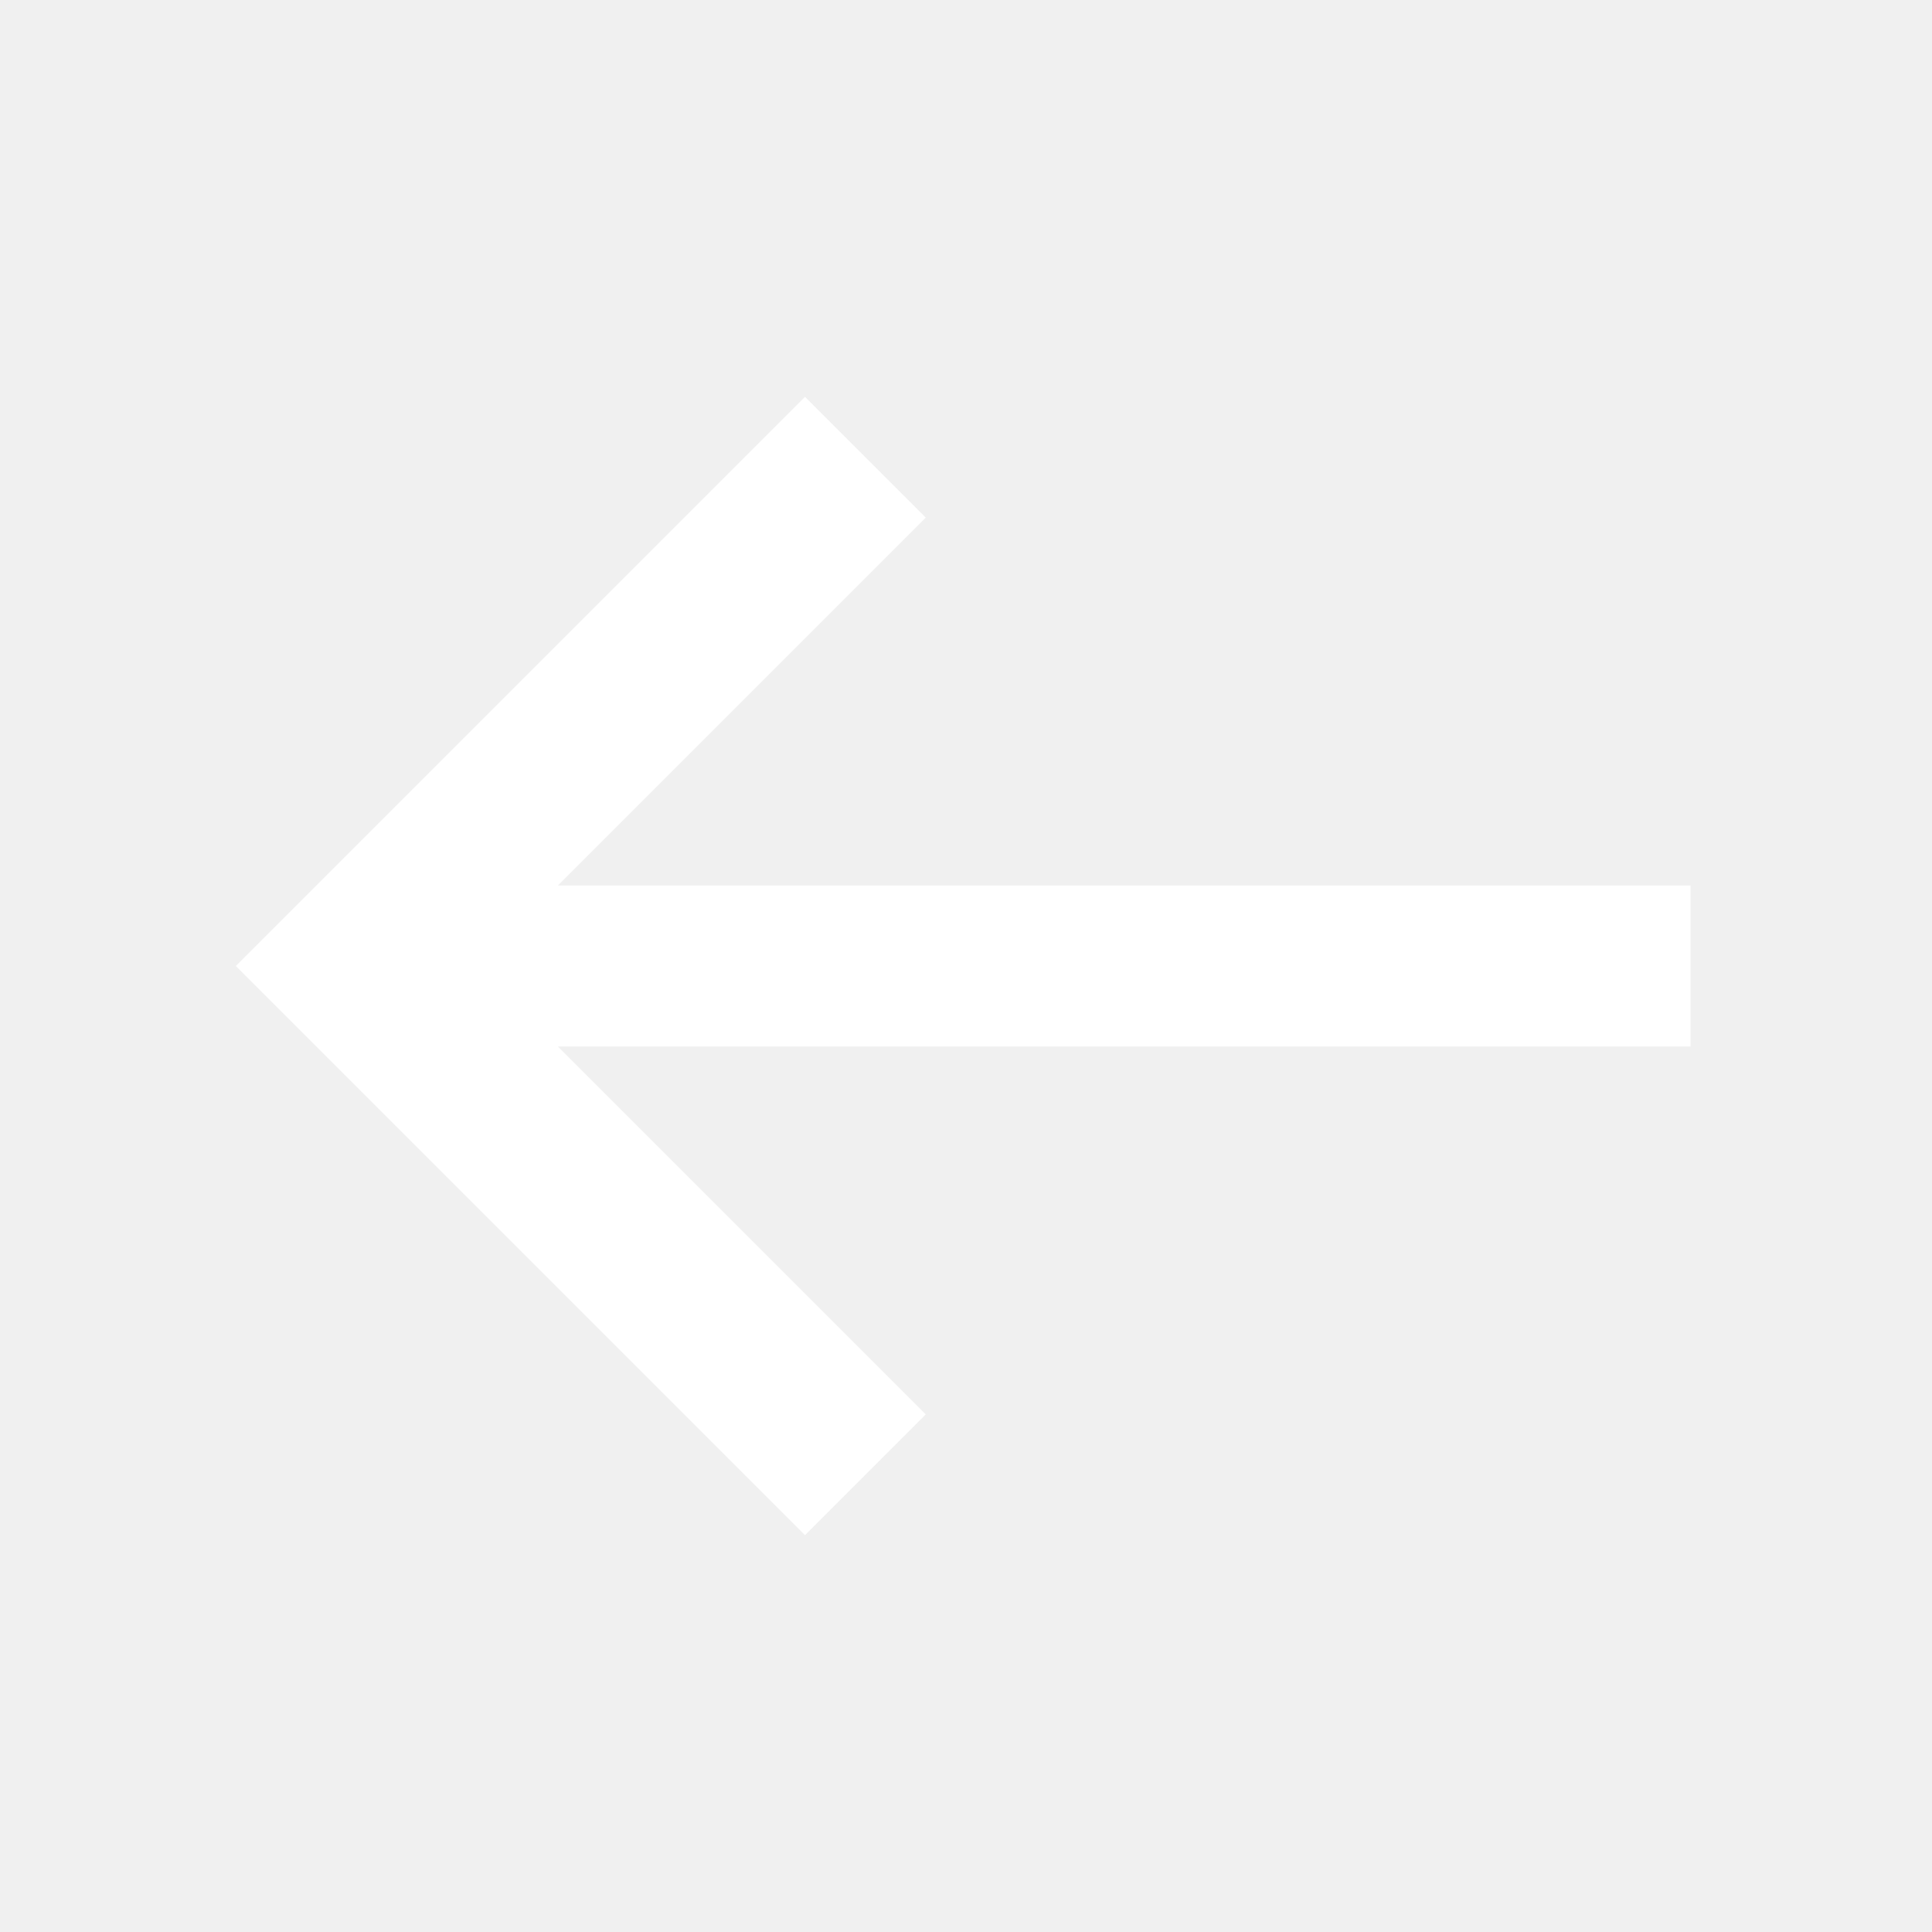
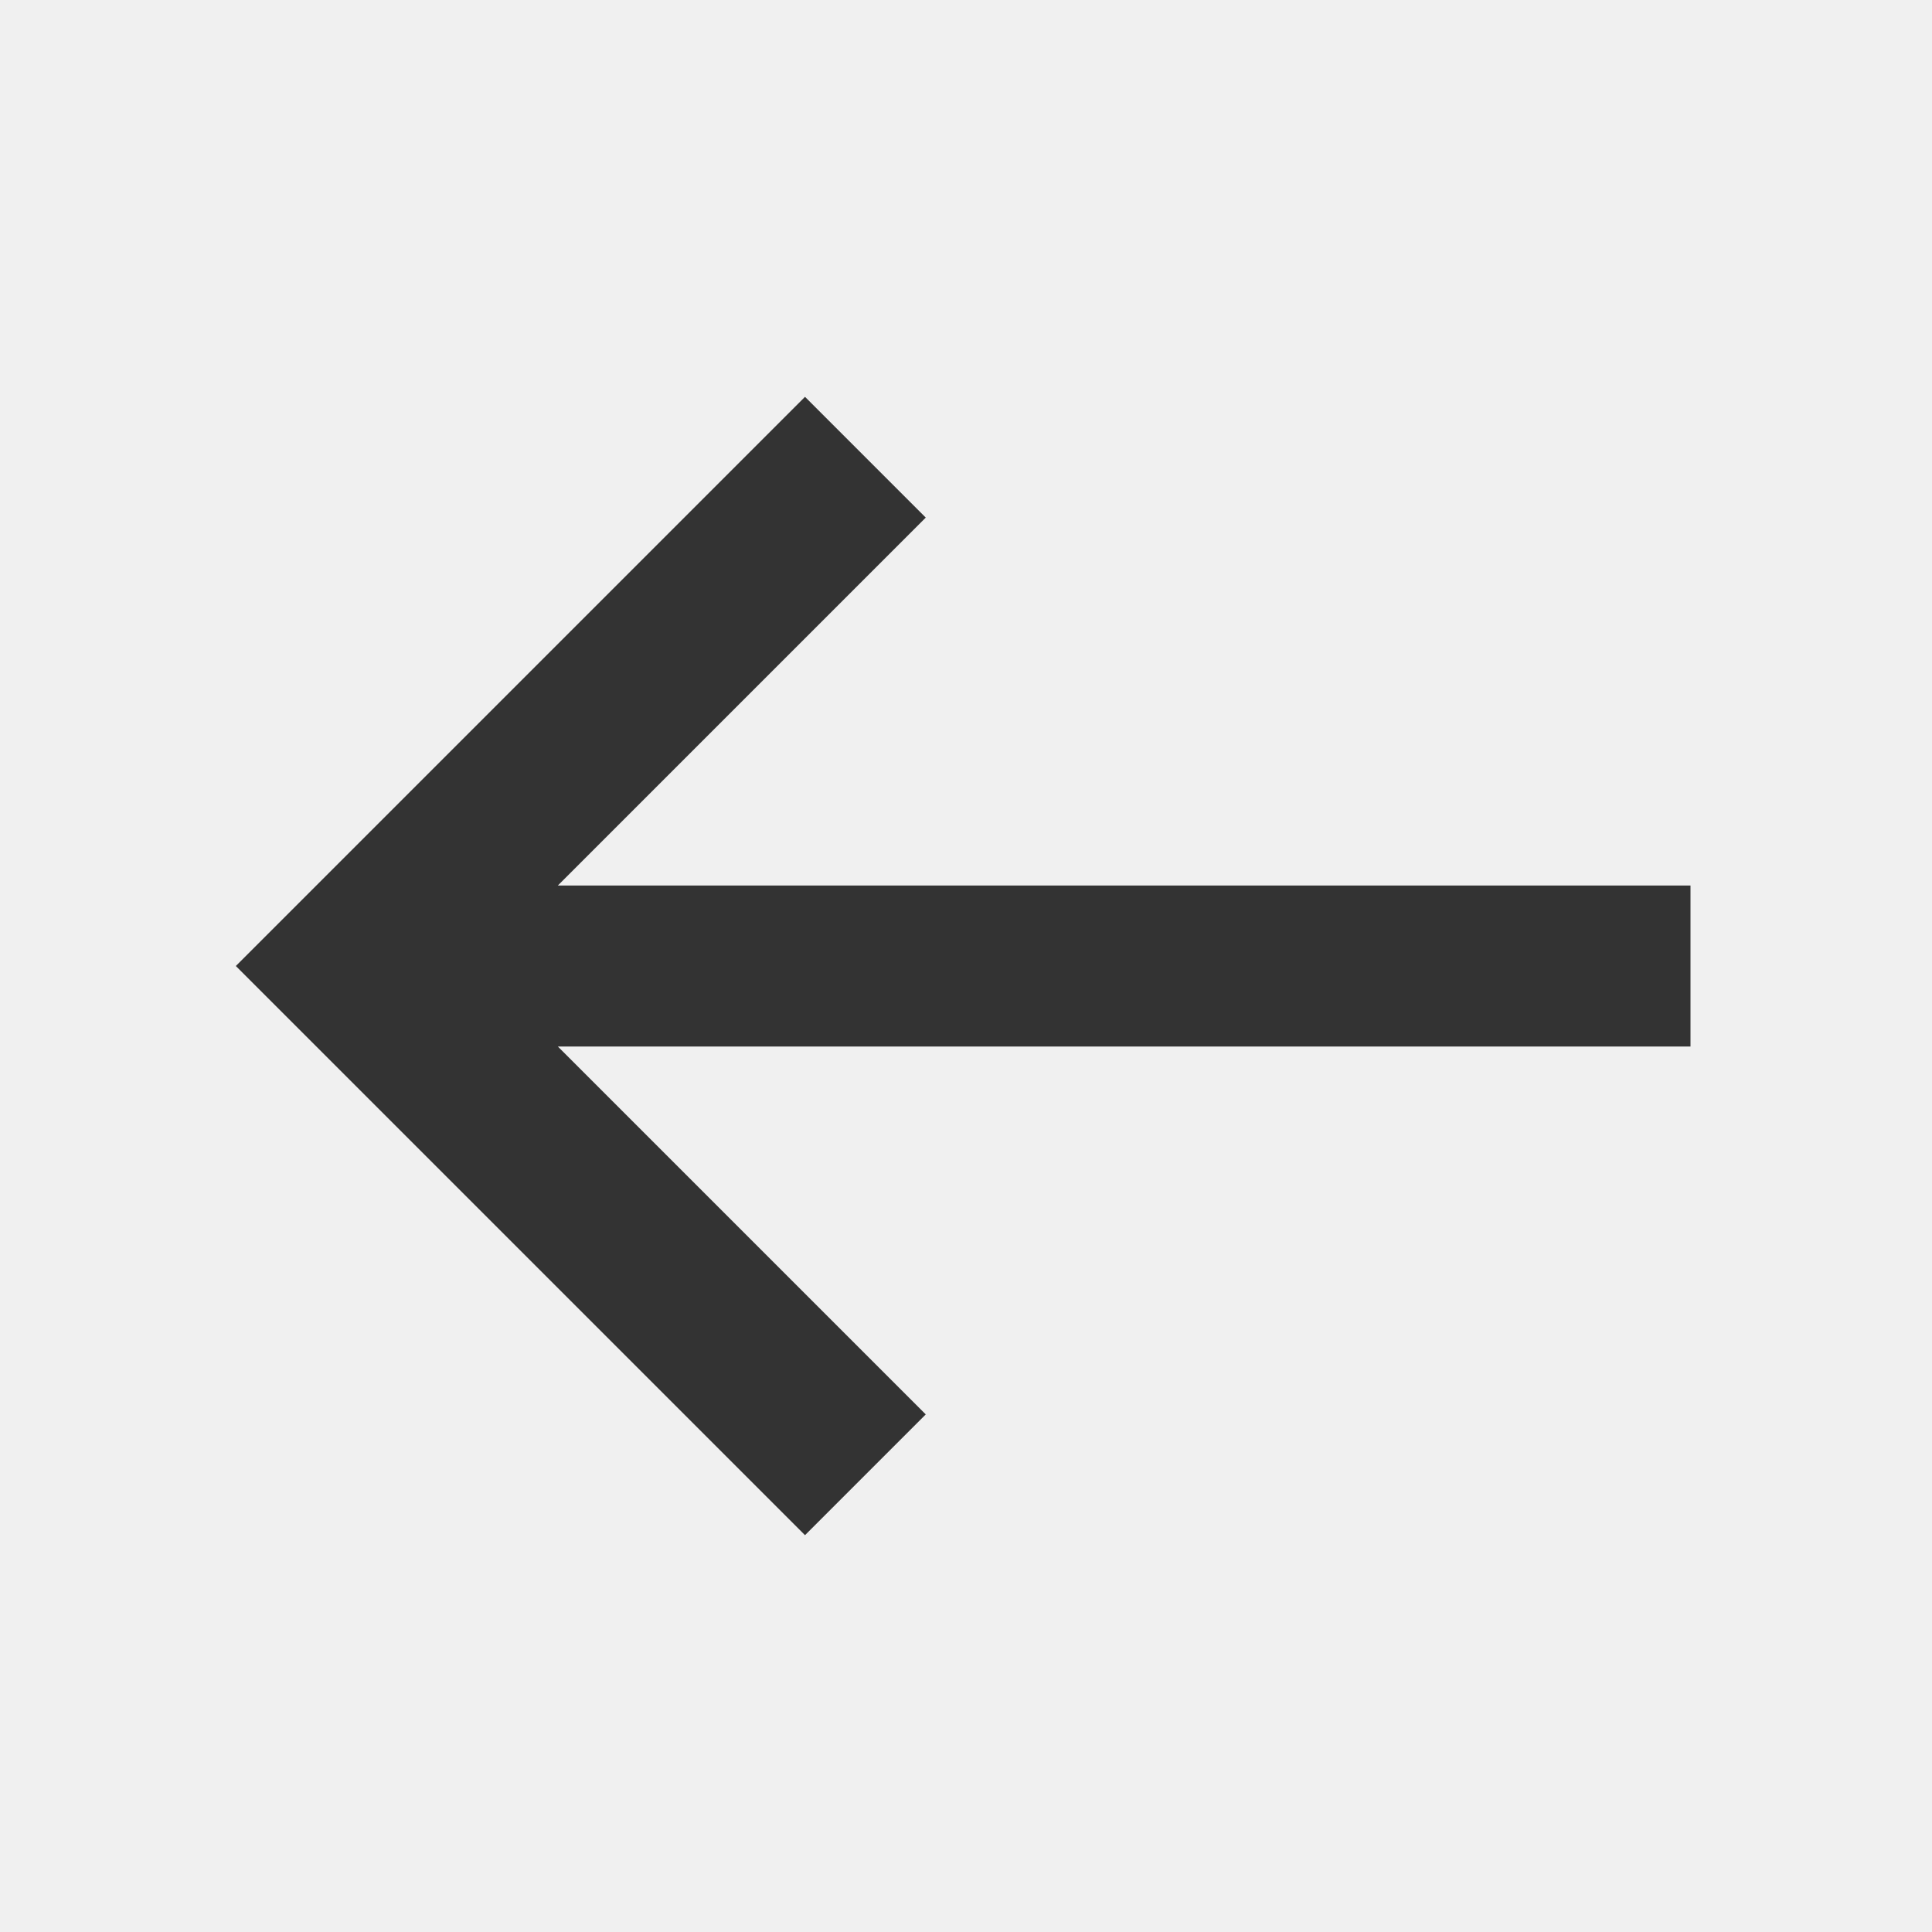
- <svg xmlns="http://www.w3.org/2000/svg" x="0px" y="0px" width="50" height="50" viewBox="0 0 226 226" style=" fill:#000000;">
+ <svg xmlns="http://www.w3.org/2000/svg" x="0px" y="0px" width="24" height="24" viewBox="0 0 172 172" style=" fill:#000000;">
  <g fill="none" fill-rule="nonzero" stroke="none" stroke-width="1" stroke-linecap="butt" stroke-linejoin="miter" stroke-miterlimit="10" stroke-dasharray="" stroke-dashoffset="0" font-family="none" font-weight="none" font-size="none" text-anchor="none" style="mix-blend-mode: normal">
-     <path d="M0,226v-226h226v226z" fill="none" />
-     <g fill="#ffffff">
-       <path d="M94.167,46.421l-66.579,66.579l66.579,66.579l14.125,-14.125l-43.037,-43.037h132.495v-18.833h-132.495l43.037,-43.037z" />
+     <path d="M0,172v-172h172v172z" fill="none" />
+     <g fill="#333333">
+       <path d="M71.667,35.329l-50.671,50.671l50.671,50.671l10.75,-10.75l-32.754,-32.754h100.837v-14.333h-100.837l32.754,-32.754z" />
    </g>
  </g>
</svg>
